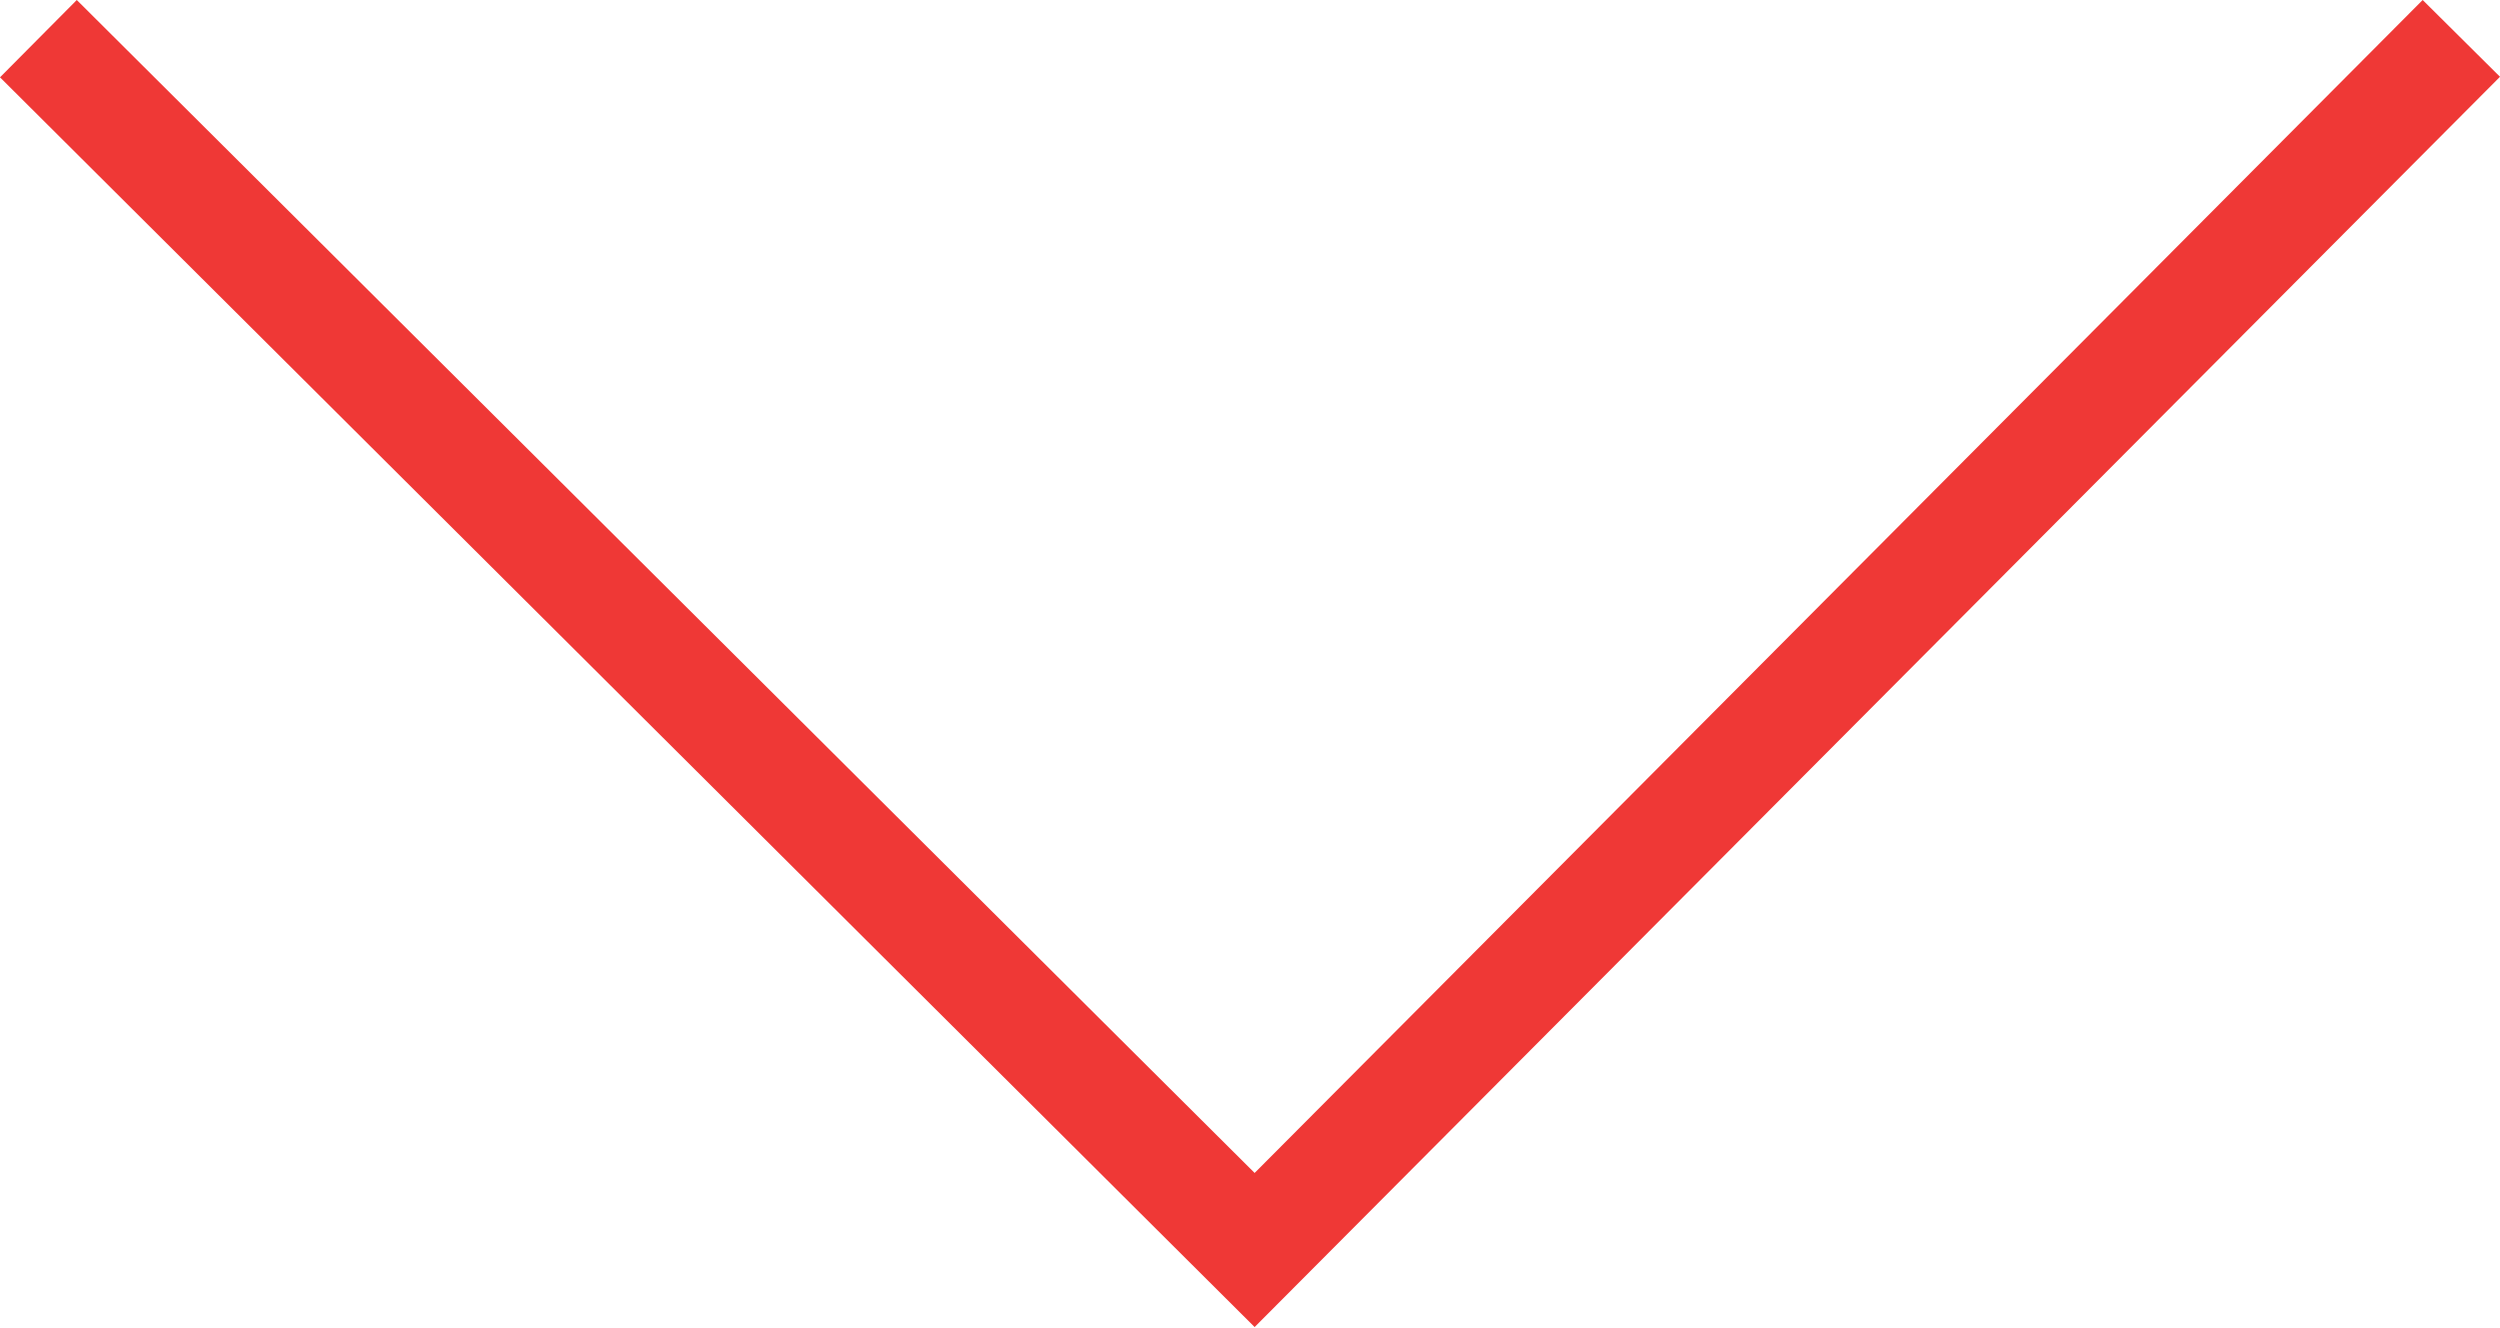
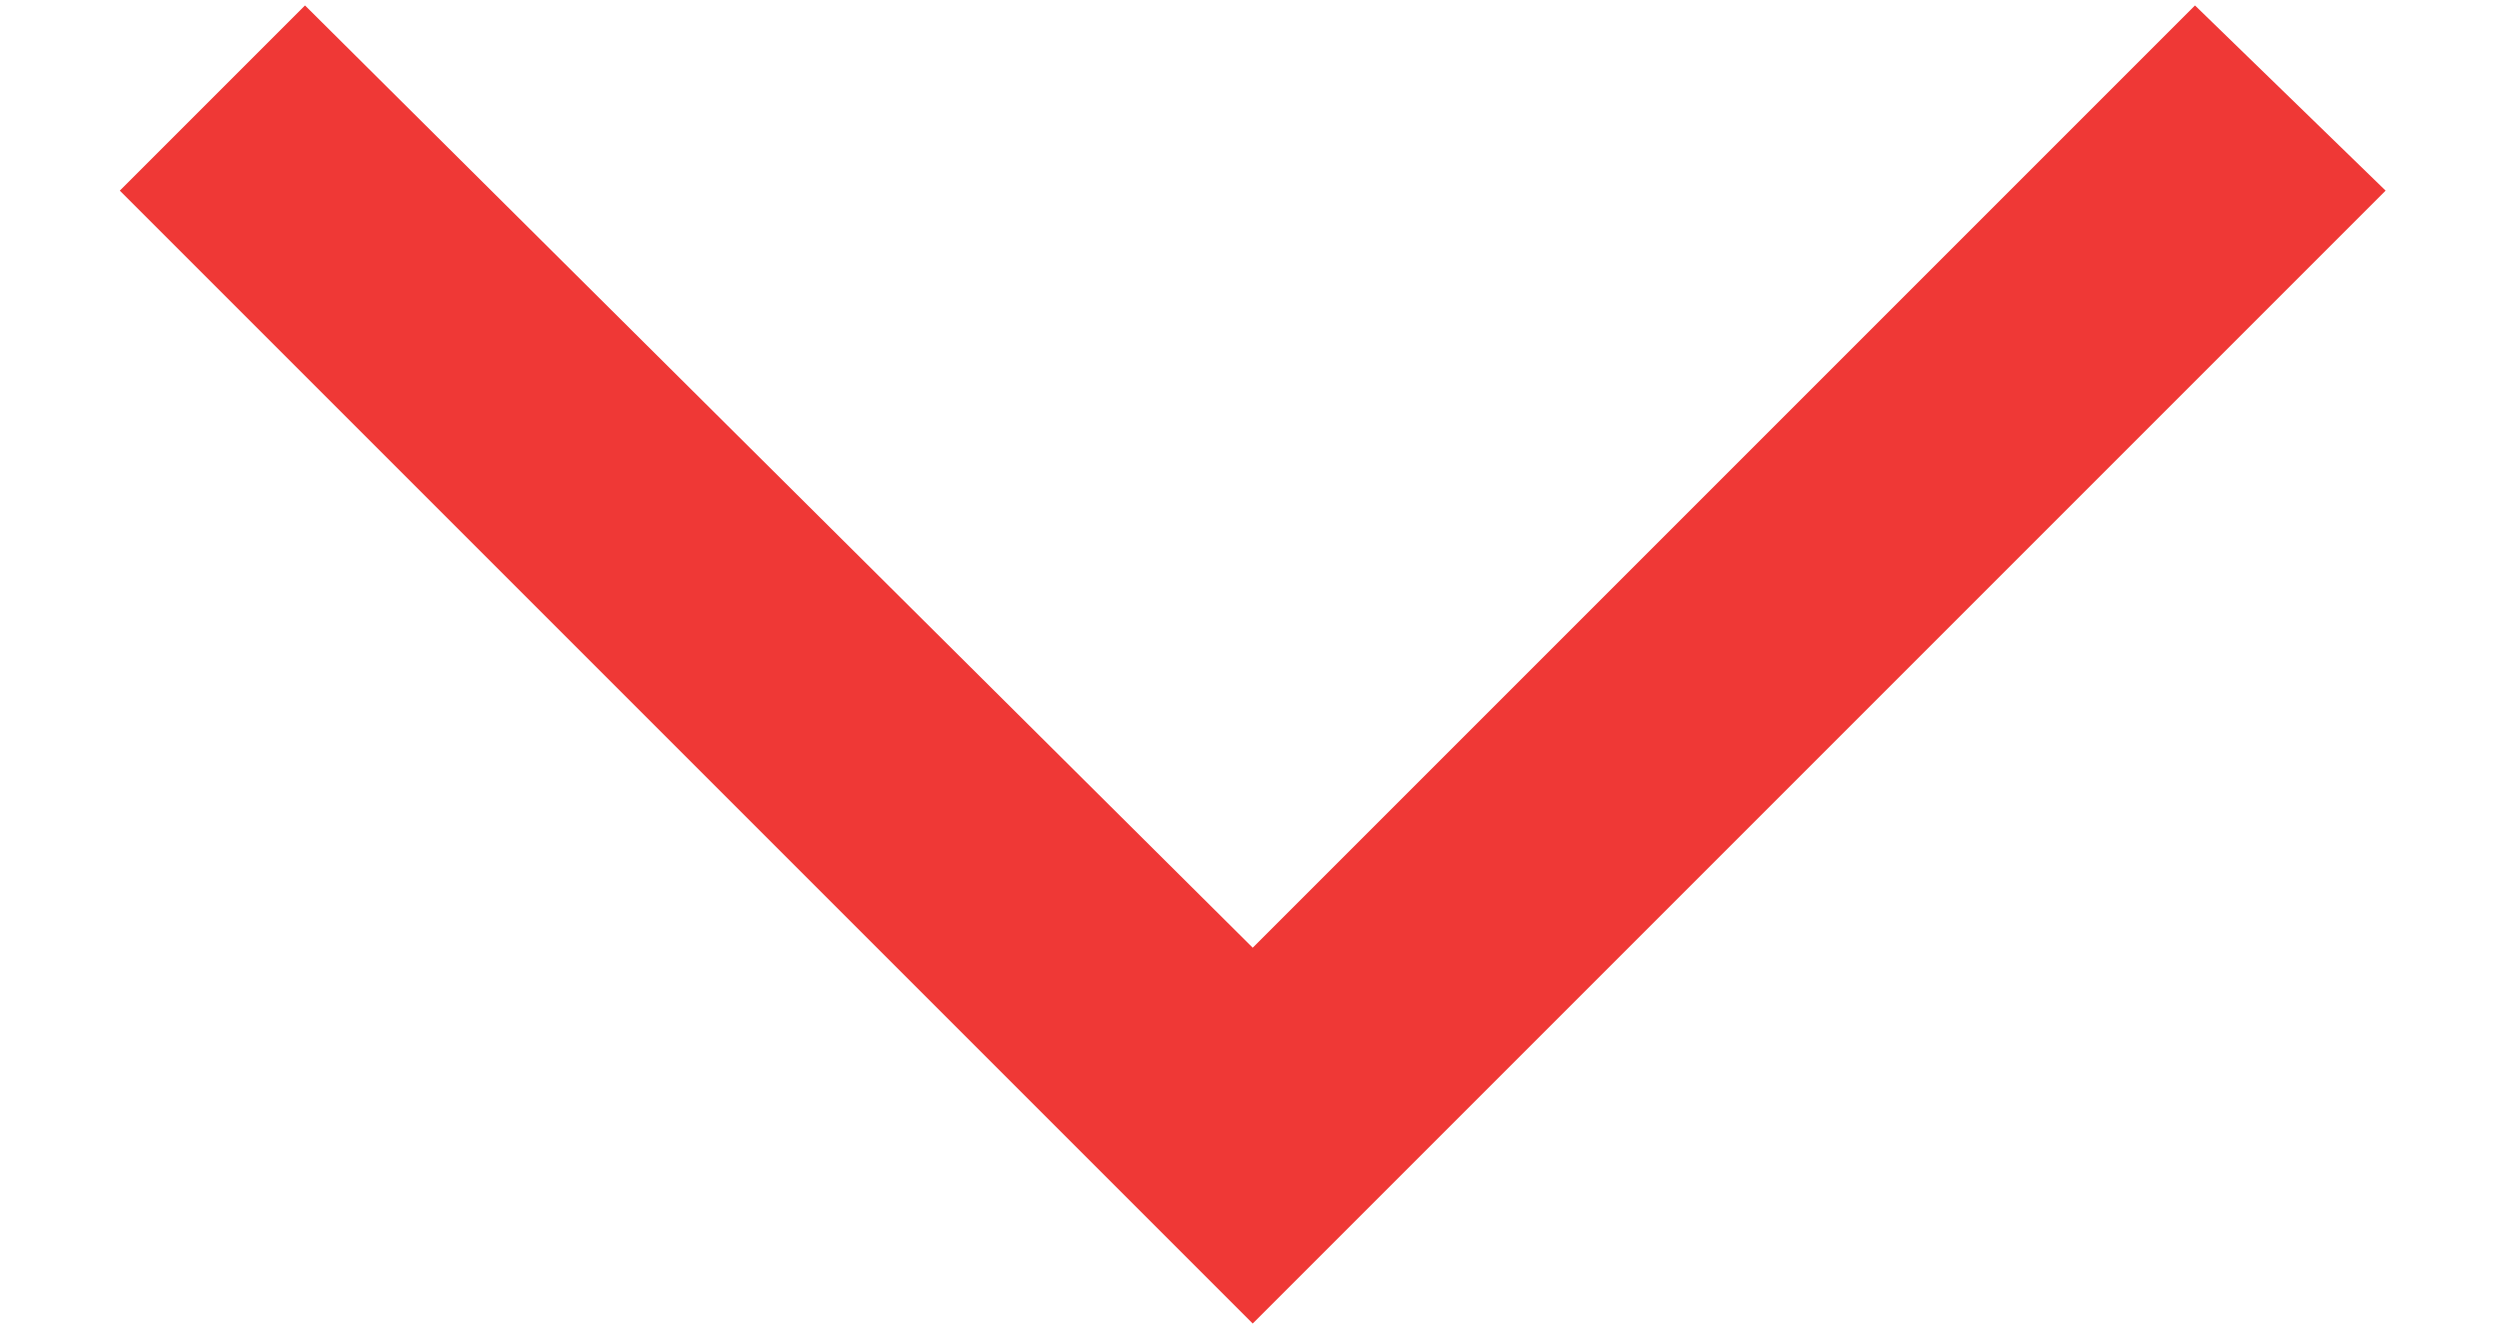
- <svg xmlns="http://www.w3.org/2000/svg" id="Layer_1" data-name="Layer 1" viewBox="0 0 45.91 24.37">
-   <defs>
-     <style>.cls-1{fill:#ef3836;}</style>
-   </defs>
-   <polygon class="cls-1" points="23.04 24.37 0 1.42 1.41 0 23.04 21.54 44.49 0 45.91 1.41 23.04 24.37" />
+ <svg xmlns="http://www.w3.org/2000/svg" version="1.1" id="Layer_1" x="0px" y="0px" viewBox="0 0 45.9 24.4" style="enable-background:new 0 0 45.9 24.4;" xml:space="preserve">
+   <style type="text/css">
+ 	.st0{fill:#EF3836;}
+ </style>
+   <polygon class="st0" points="40.3,0.1 23,17.4 5.6,0.1 2.2,3.5 23,24.3 43.8,3.5 " />
</svg>
